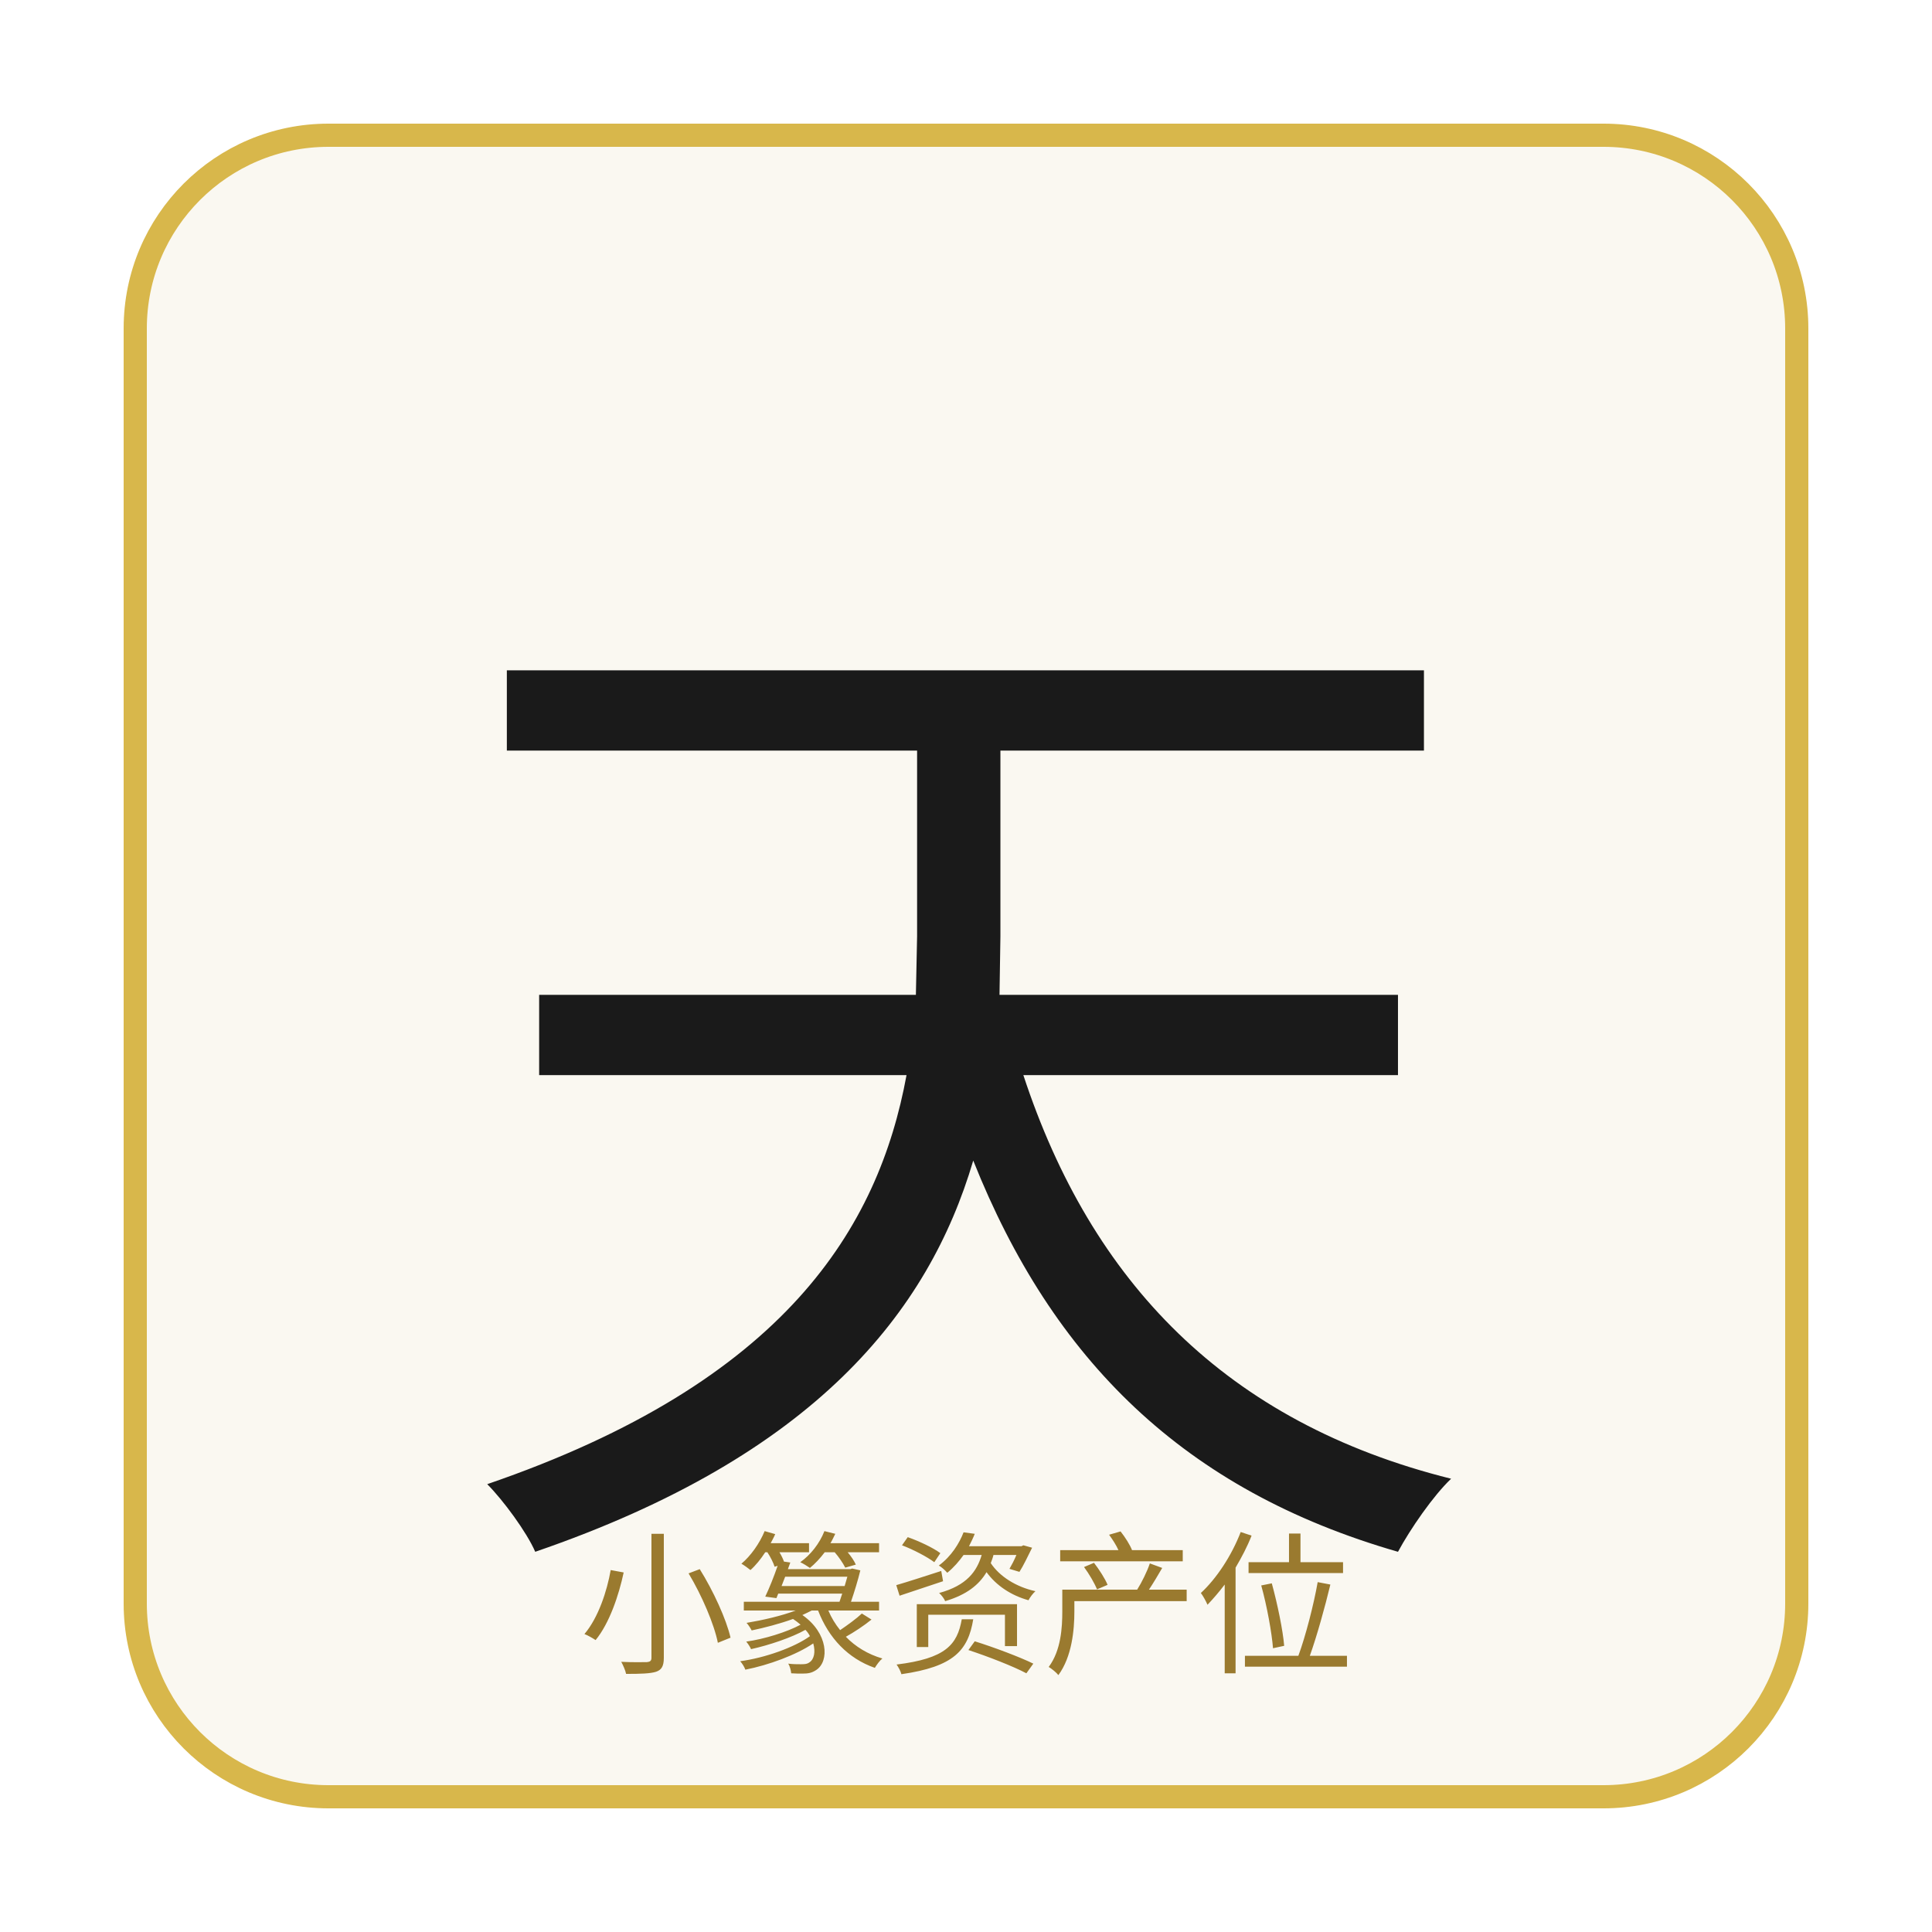
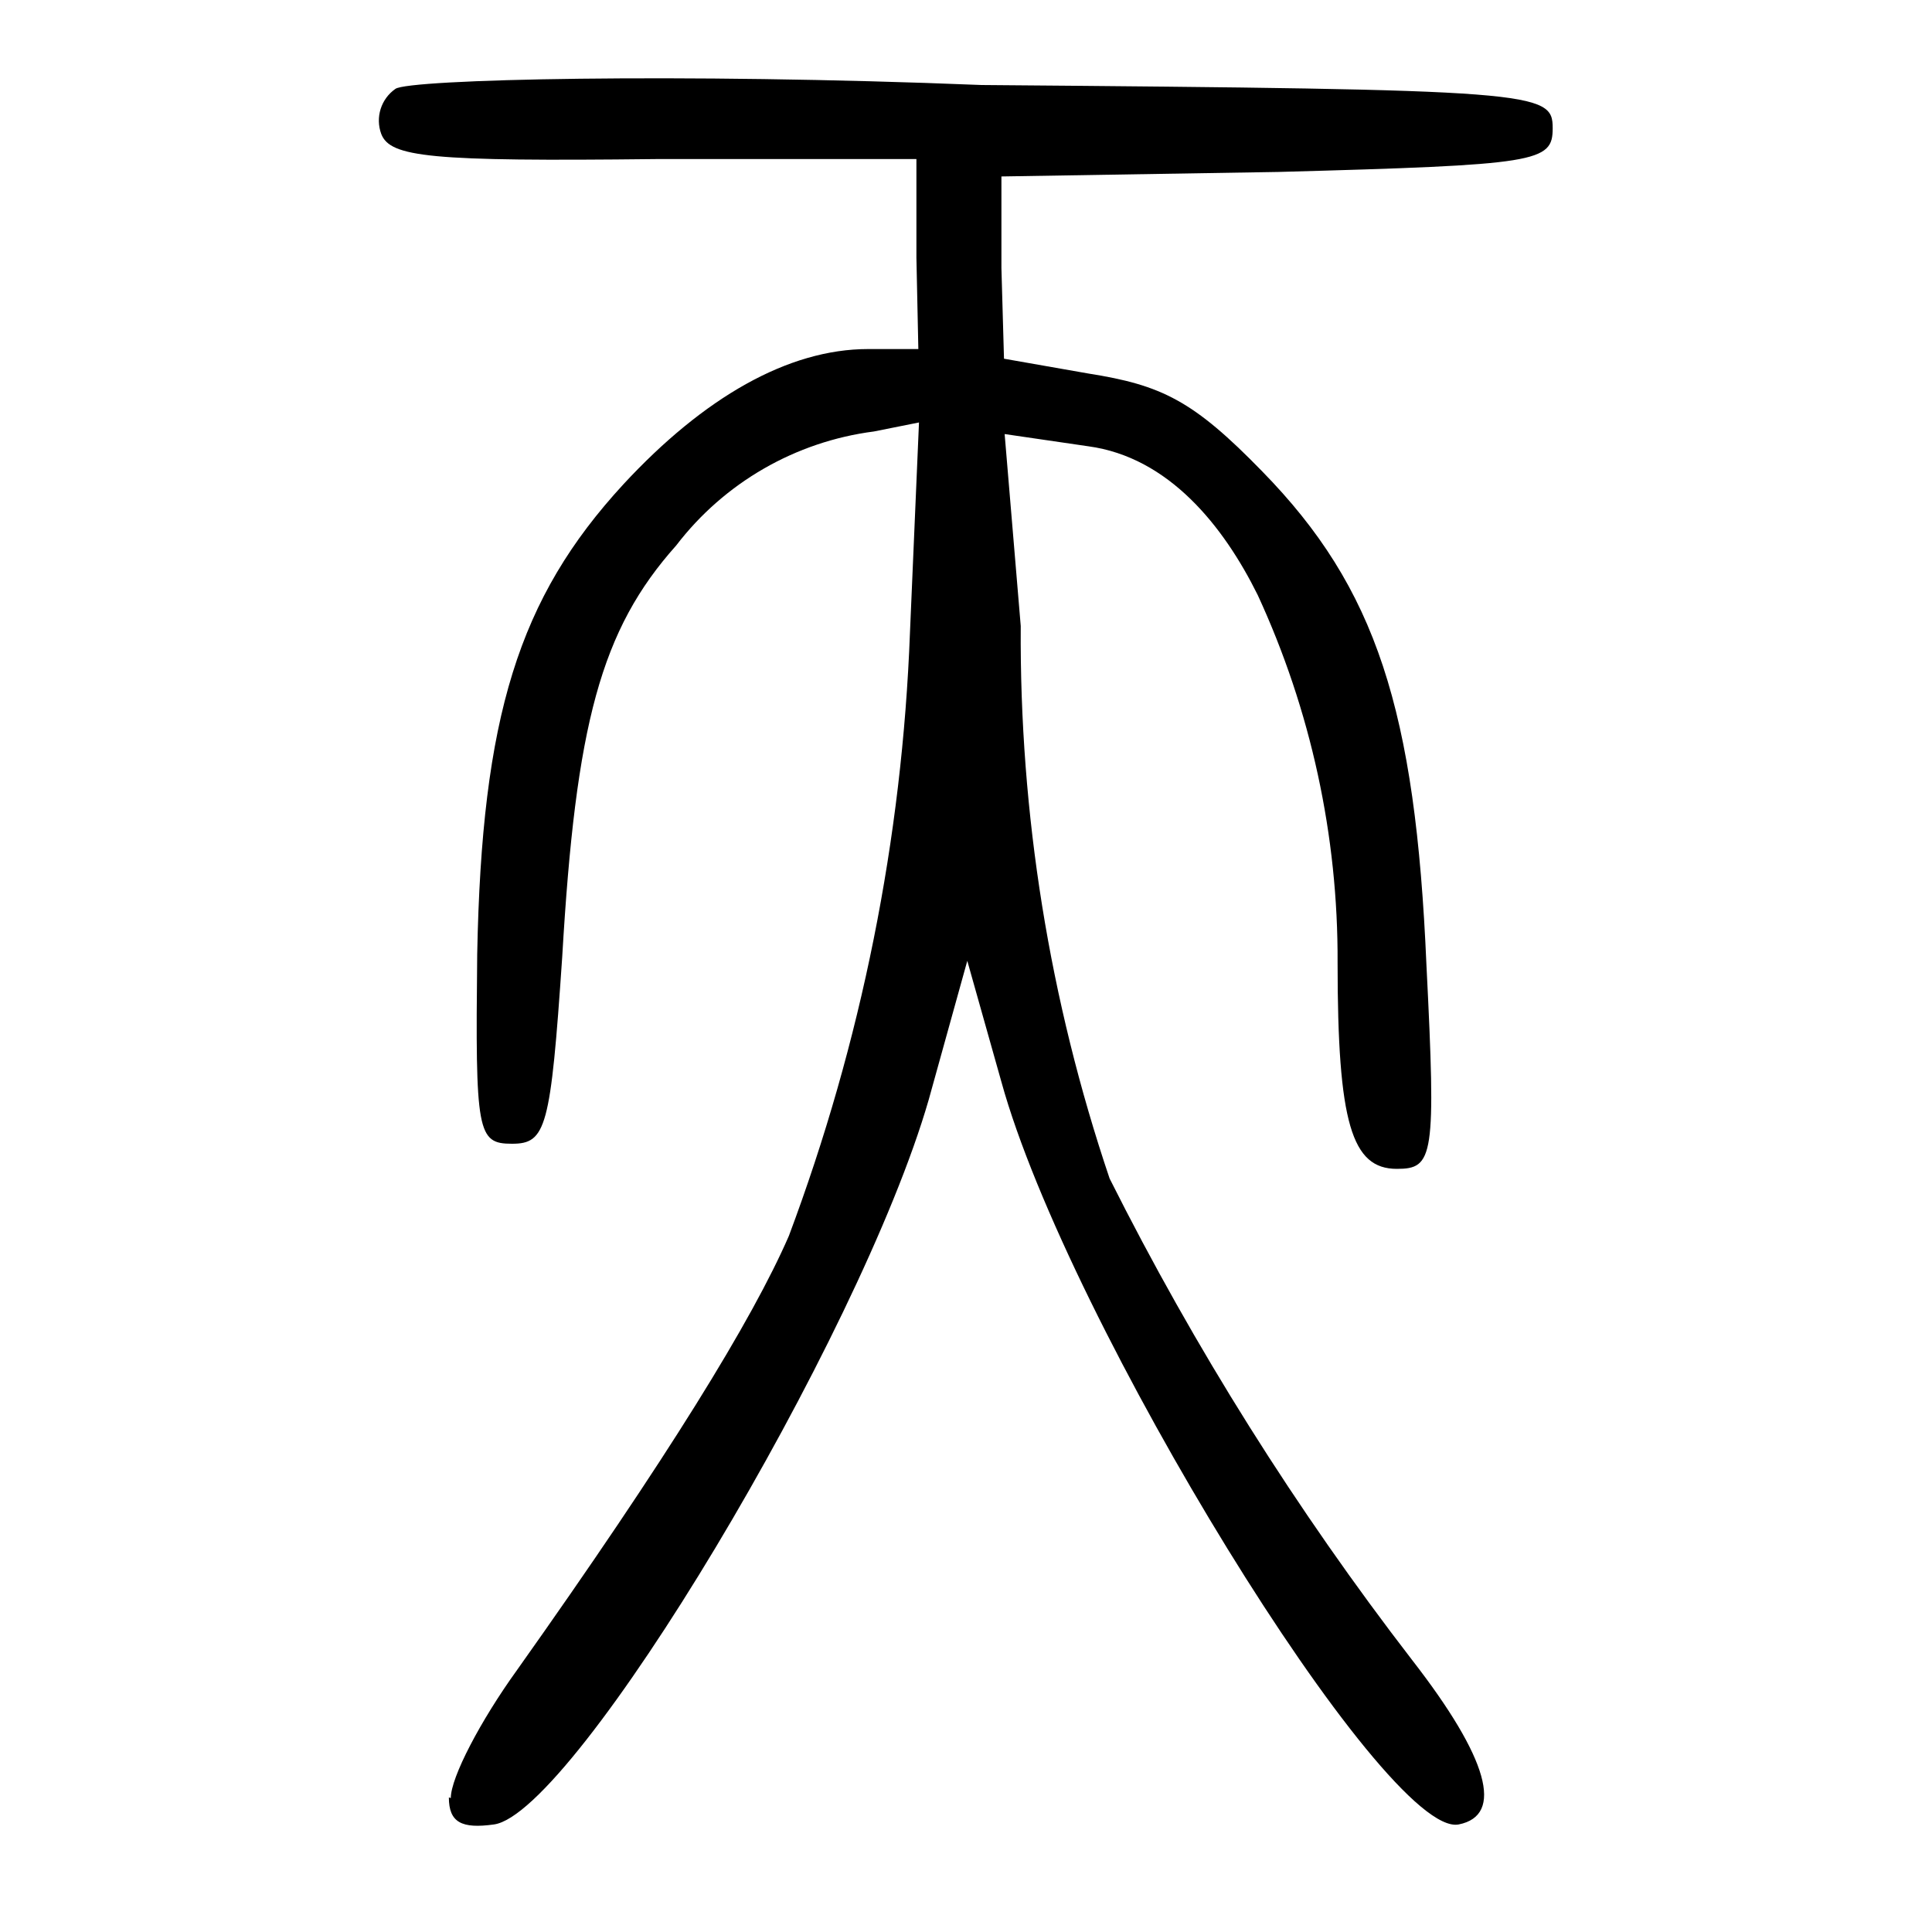
- <svg xmlns="http://www.w3.org/2000/svg" viewBox="0 0 100 100">
-   <rect x="7" y="7" width="86" height="86" rx="10" fill="#faf7f0" stroke="#d4af37" stroke-width="1.2" opacity="0.9" />
-   <text x="50" y="57" text-anchor="middle" dominant-baseline="middle" fill="#1a1a1a" font-size="54" font-family="STSong, Songti SC, serif">天</text>
-   <text x="50" y="86" text-anchor="middle" fill="#9a7a2f" font-size="8" font-family="PingFang SC, sans-serif">小篆资产位</text>
+ <svg xmlns="http://www.w3.org/2000/svg" width="300" height="300" aria-label="天">
+   <path d="M70 279.2c0-3.2 4.6-12 10.3-19.9 23.4-33 36.5-54.3 42.2-67.4a299.1 299.1 90 0 0 18.8-93.7l1.4-32.6-7 1.4A46.1 46.1 0 0 0 105 84.7c-11.7 13.1-15.6 27.7-17.7 63.9-1.8 26.6-2.5 29-7.8 29-5.4 0-5.7-1.7-5.4-29.4.7-36.9 6.4-55.3 22.7-73 12.5-13.5 25.6-21 38-21h7.8l-.3-14.2V24.7h-40.5c-35.1.4-41.2-.3-42.6-3.9a6 6 0 0 1 2.2-7c2-1.5 44-2.5 91-.6 86.5.7 88.7 1 88.7 6.7 0 5.3-2.2 5.7-42.6 6.8l-43 .7v14.2l.4 14.1L169 58c11.4 1.8 16.3 4.2 27 15.2 17.7 18.1 23.8 37 25.5 76.7 1.5 29.8 1.1 31.6-4.6 31.6-7 0-9.2-7.1-9.2-32a134.8 134.8 90 0 0-12.4-57.1C190 81.7 181.5 71 169 69.3l-13-1.9 2.5 29.8a262.6 262.6 90 0 0 13.8 85.8 461.3 461.3 90 0 0 47 74.8c11.8 15.2 14.3 24.1 7.2 25.5-11.4 2.2-60.7-78-71-115.3l-5.3-18.8-6 21.6c-10.7 37-55 110.8-67.5 112.5-5 .7-7-.3-7-4.2z" />
</svg>
